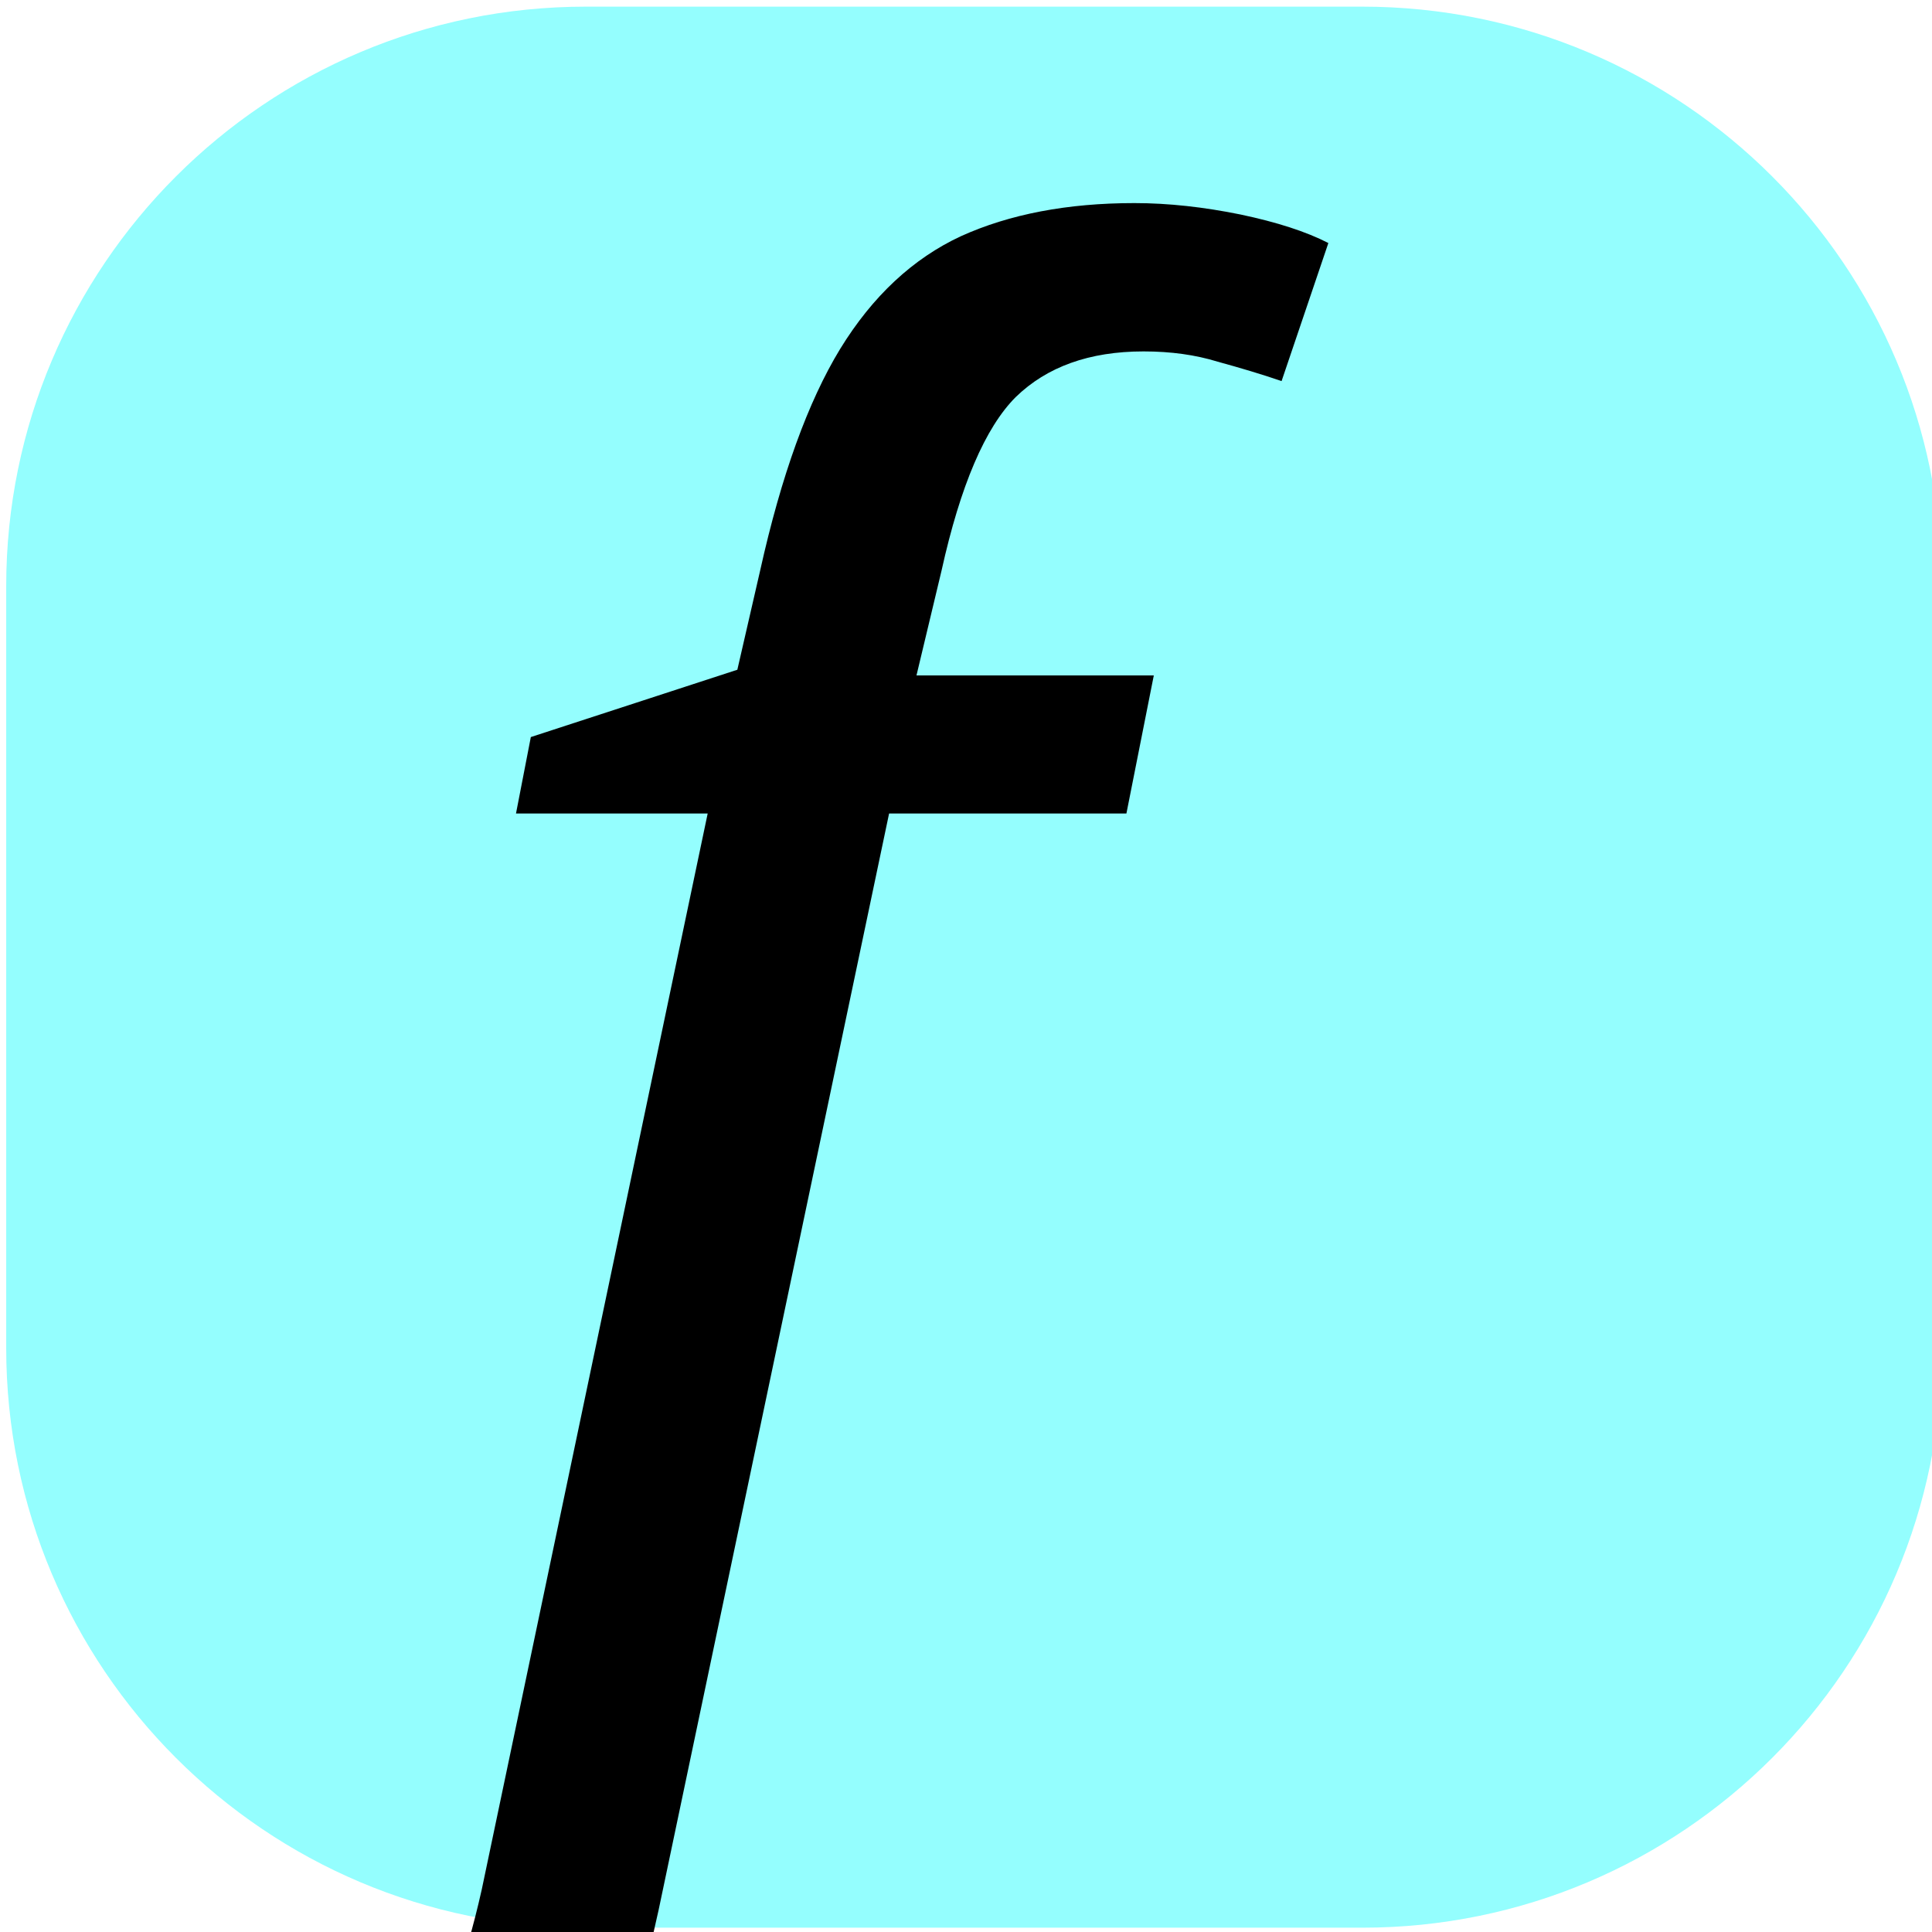
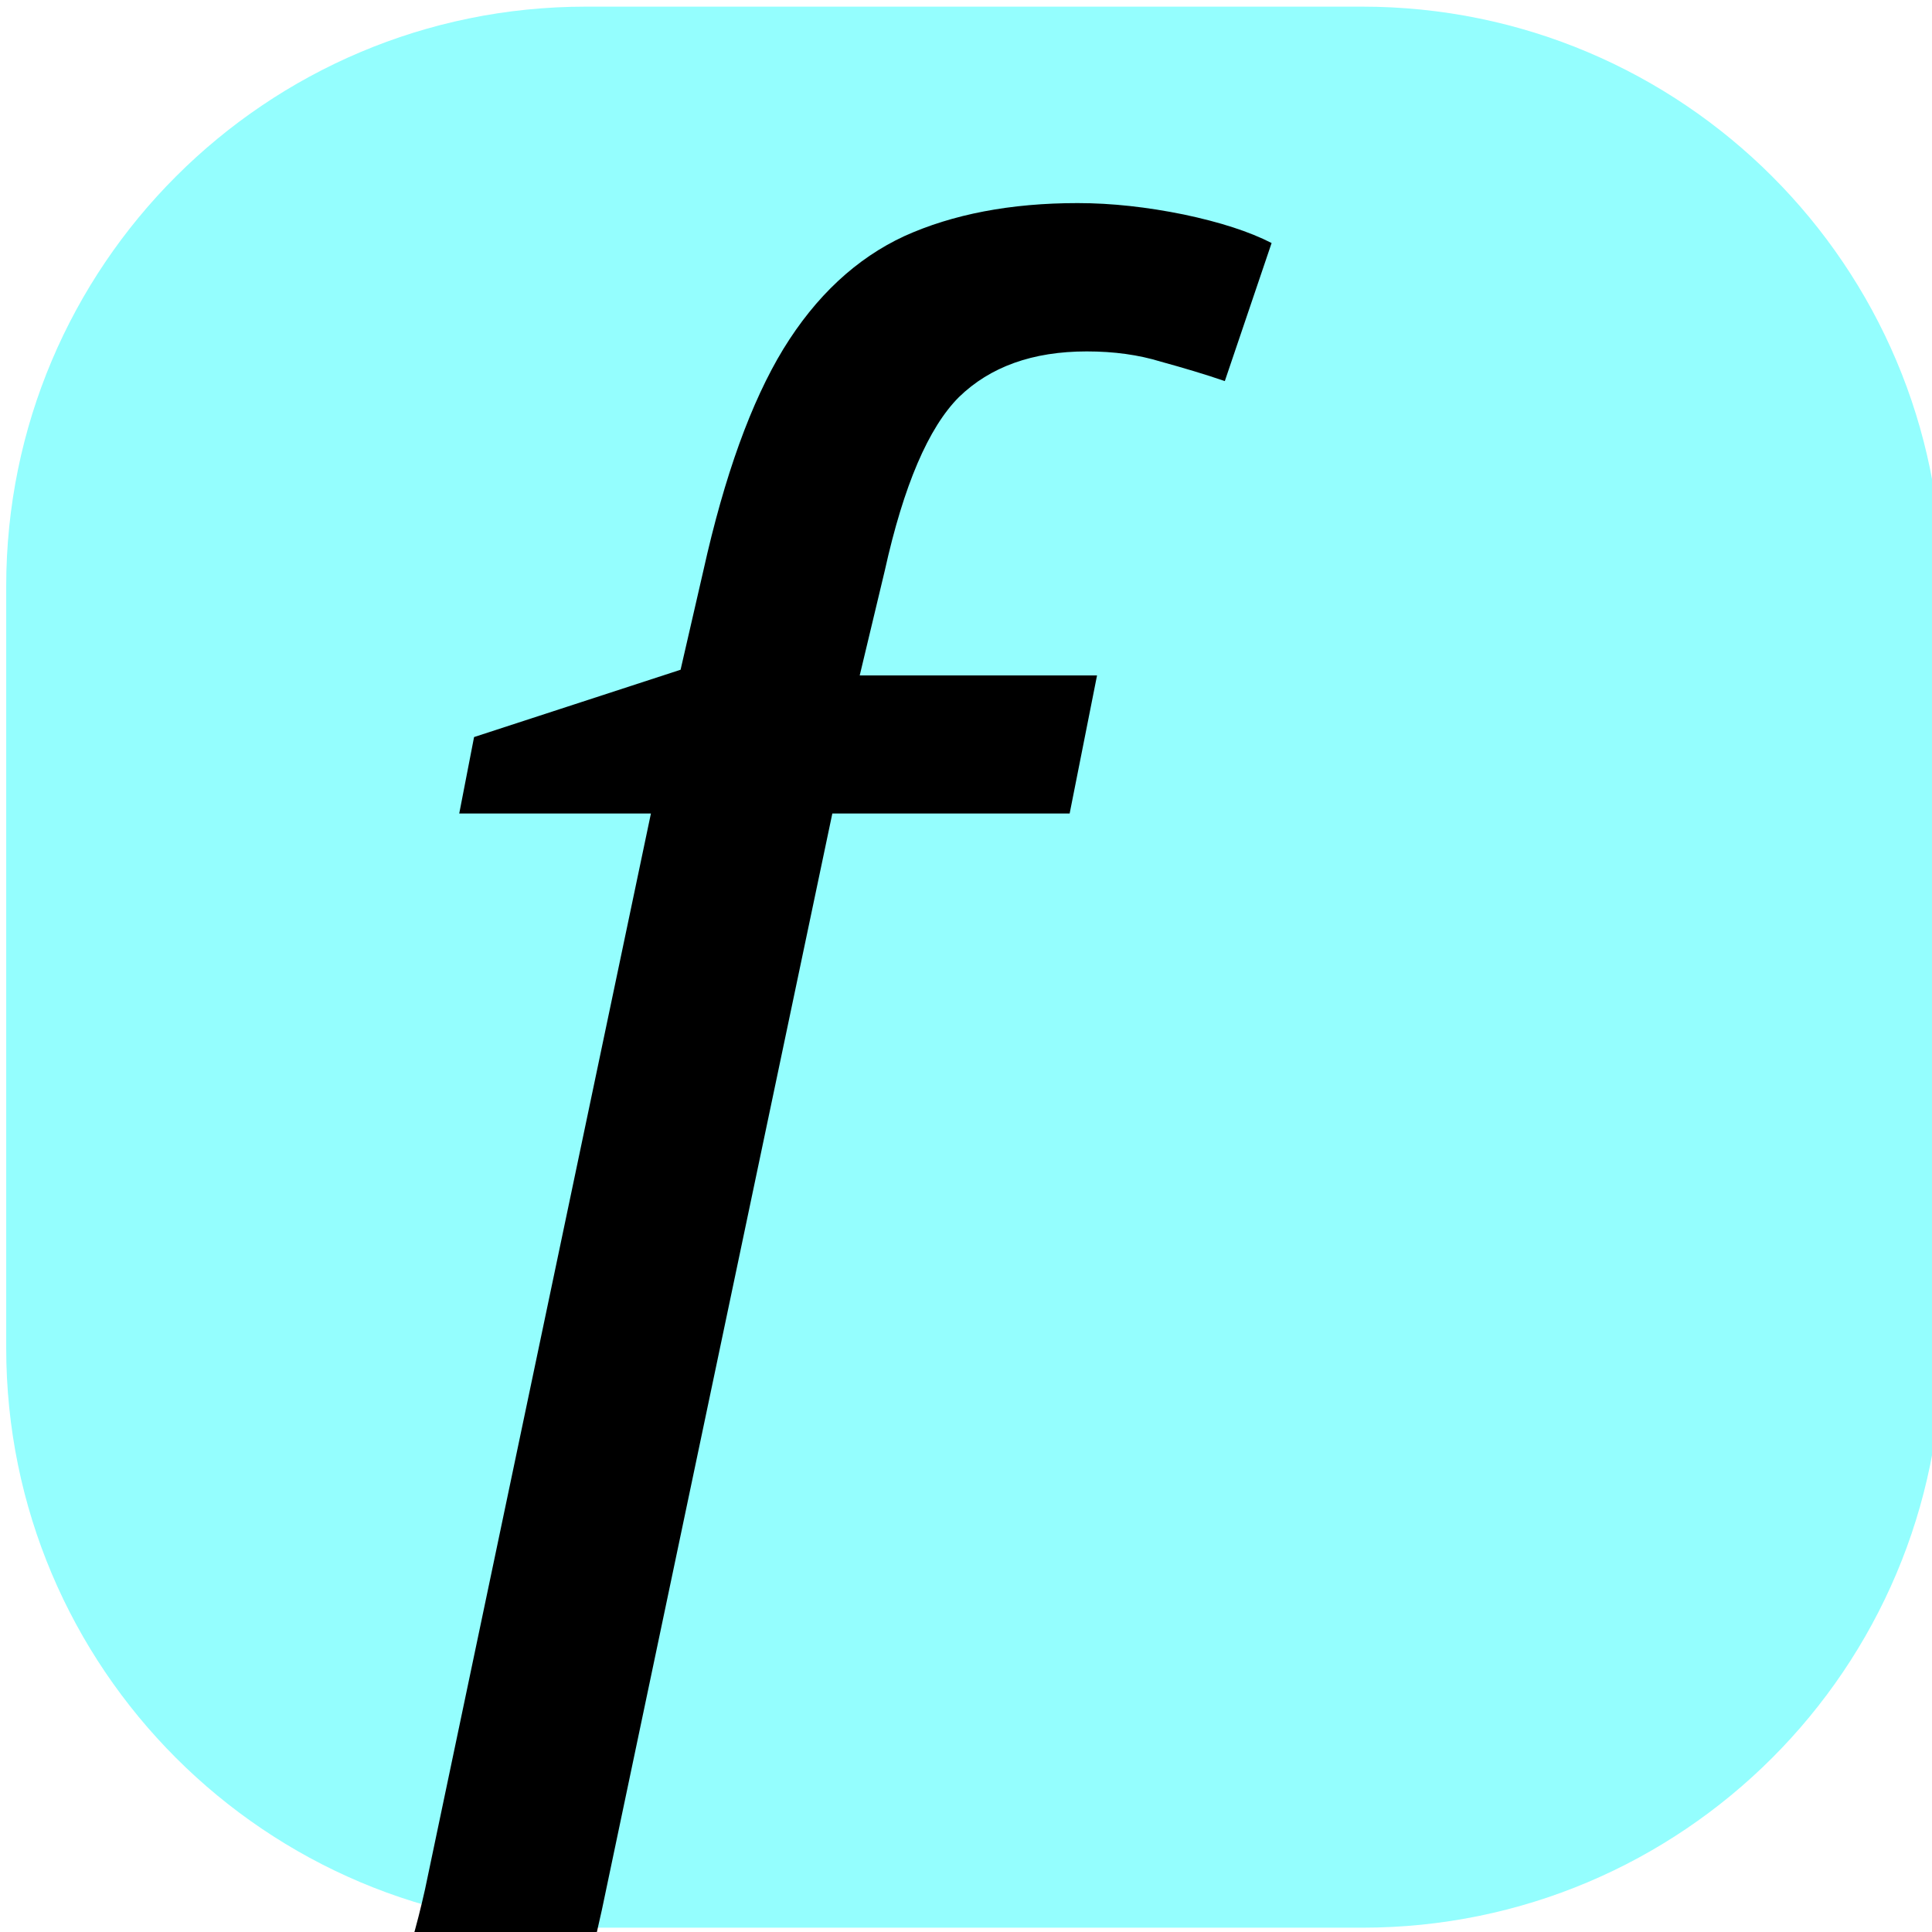
<svg xmlns="http://www.w3.org/2000/svg" width="100" height="100" viewBox="0 0 26.458 26.458" version="1.1" id="svg5">
  <defs id="defs2" />
  <g id="layer1">
    <rect style="fill:#94fefe;fill-opacity:1;stroke:none;stroke-width:0.865;stroke-miterlimit:4;stroke-dasharray:none" id="rect1440" width="26.509" height="26.308" x="0.085" y="0.091" rx="7.938" ry="7.938" />
-     <text xml:space="preserve" style="font-style:normal;font-weight:normal;font-size:28.222px;line-height:1.25;font-family:sans-serif;fill:#000000;fill-opacity:1;stroke:none;stroke-width:0.265" x="5.69" y="24.376" id="text3748">
-       <tspan id="tspan3746" style="font-style:italic;font-variant:normal;font-weight:normal;font-stretch:normal;font-size:28.222px;font-family:sans-serif;-inkscape-font-specification:'sans-serif Italic';stroke-width:0.265" x="5.69" y="24.376">f</tspan>
+     <text xml:space="preserve" style="font-style:normal;font-weight:normal;font-size:28.222px;line-height:1.25;font-family:sans-serif;fill:#000000;fill-opacity:1;stroke:none;stroke-width:0.265" x="4.914" y="24.376" id="text3748">
+       <tspan id="tspan3746" style="font-style:italic;font-variant:normal;font-weight:normal;font-stretch:normal;font-size:28.222px;font-family:sans-serif;-inkscape-font-specification:'sans-serif Italic';stroke-width:0.265" x="4.914" y="24.376">f</tspan>
    </text>
  </g>
</svg>
